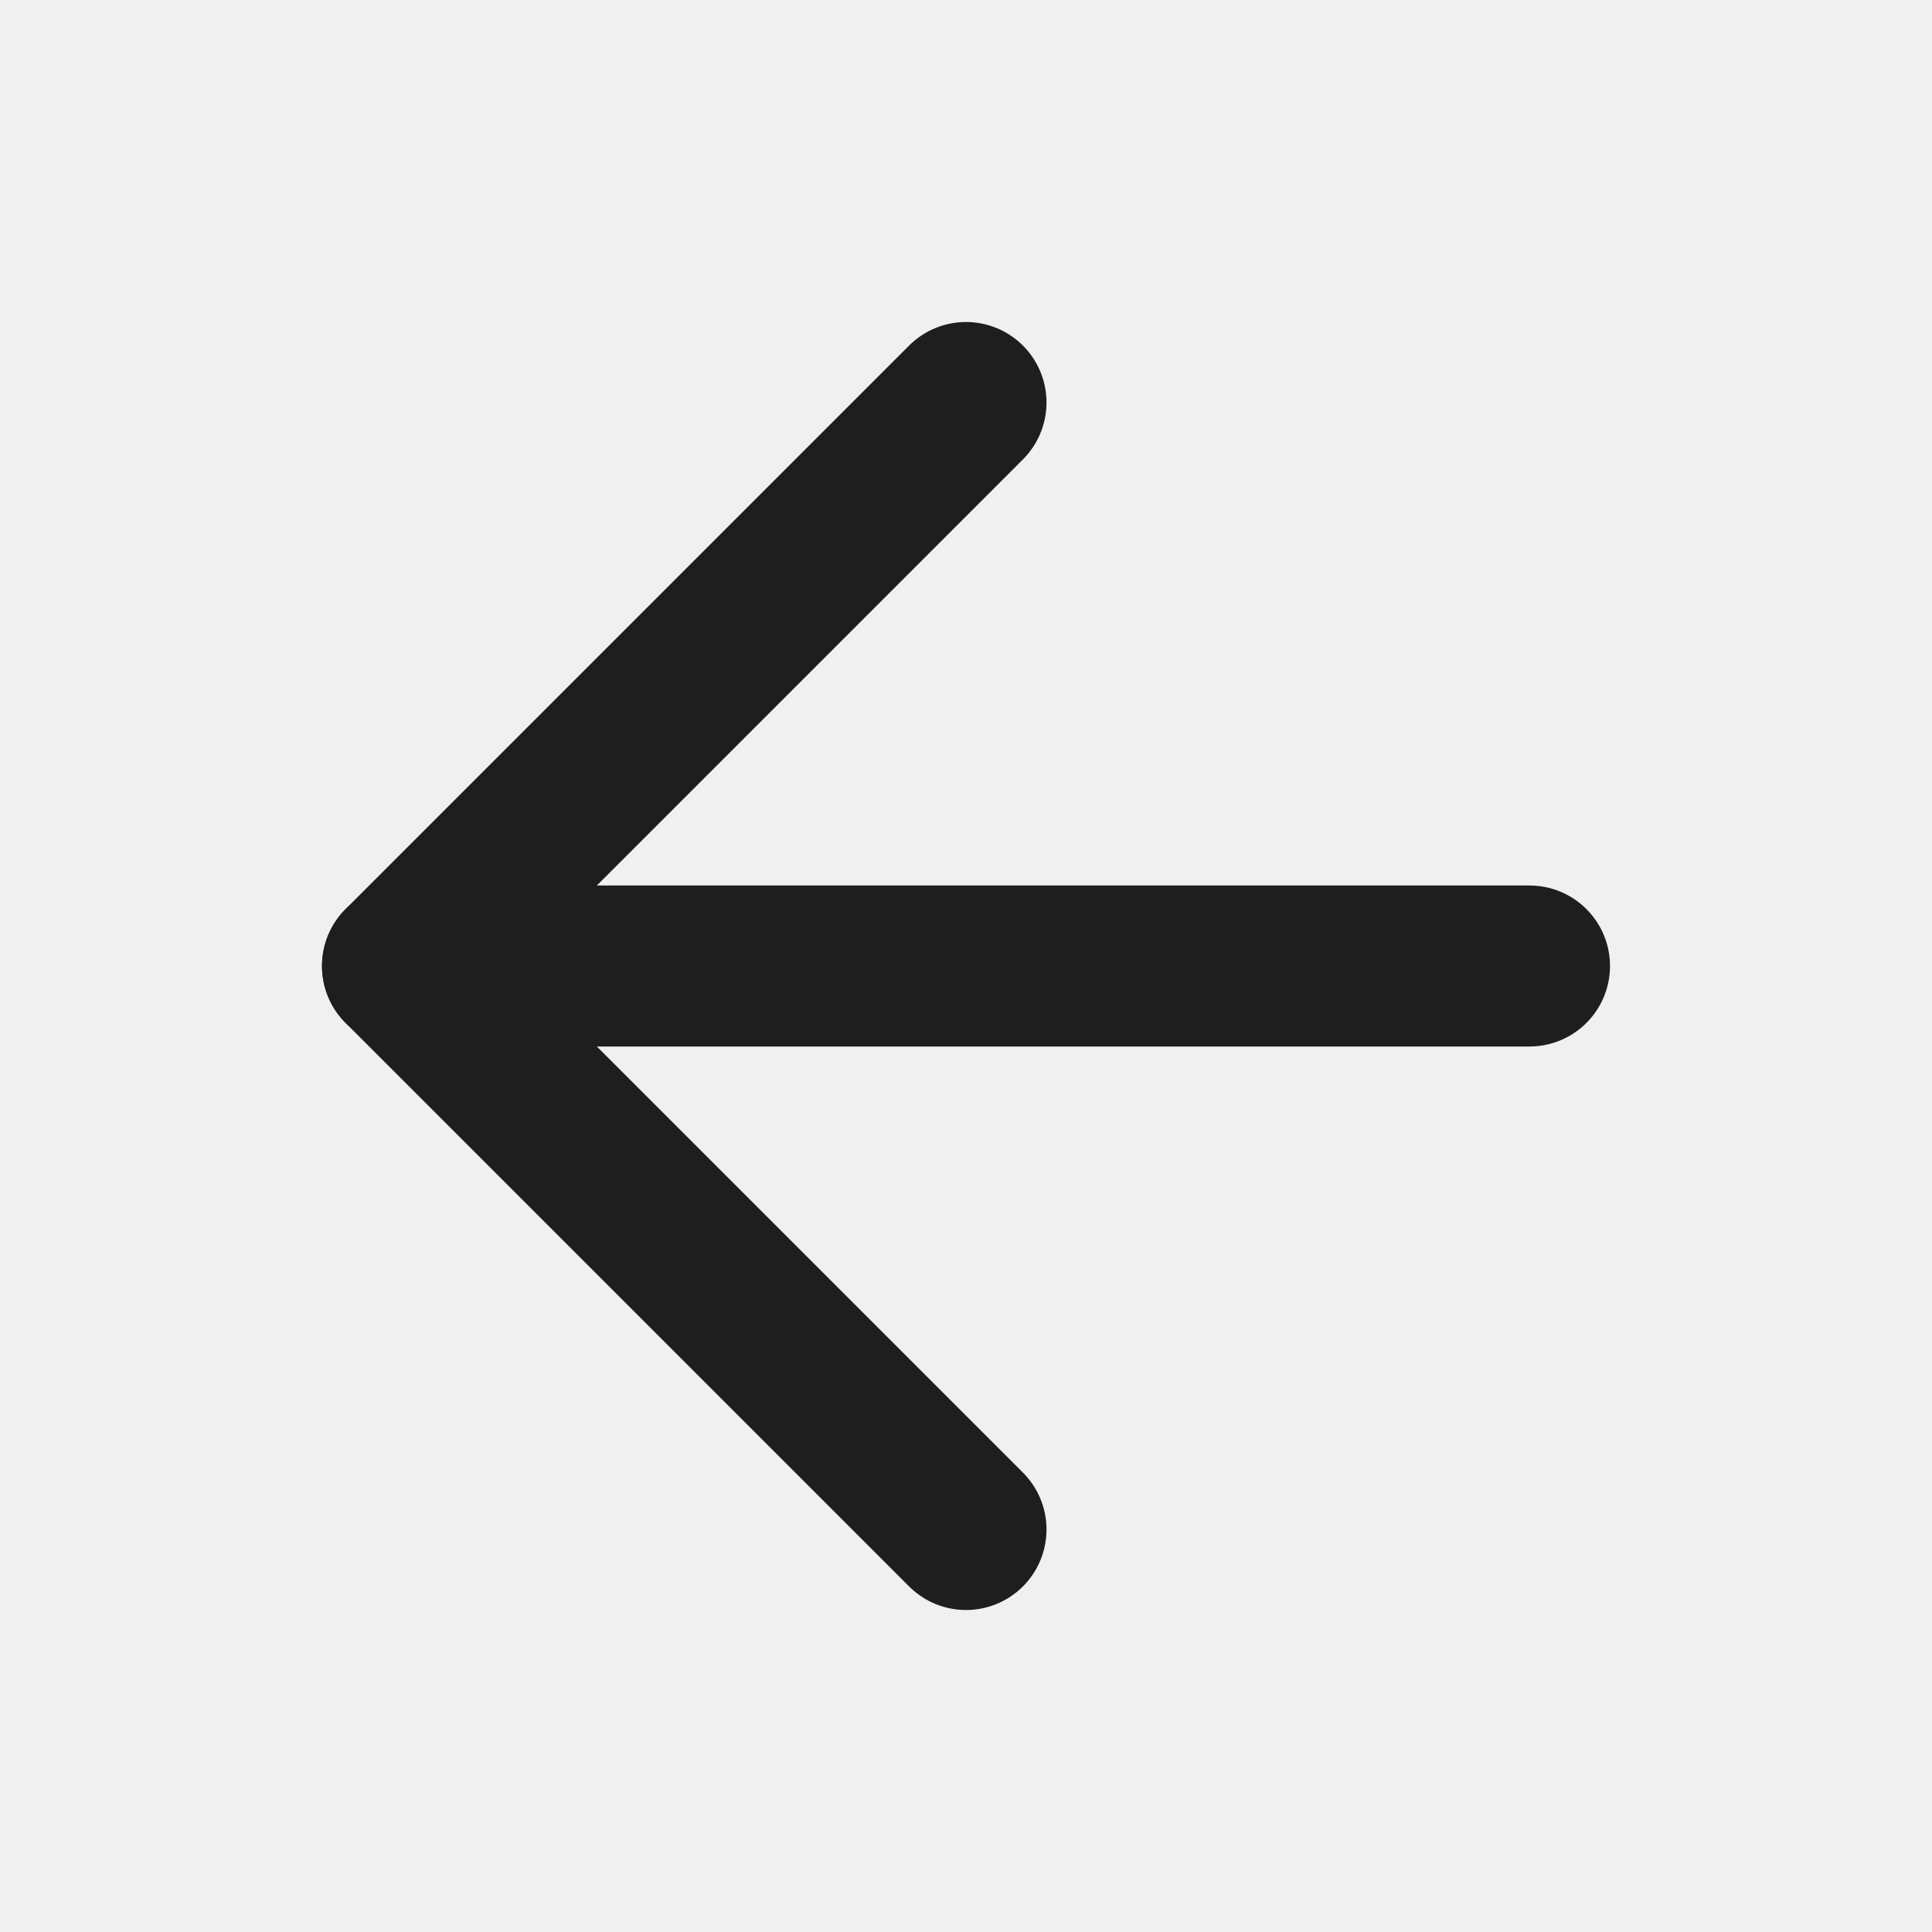
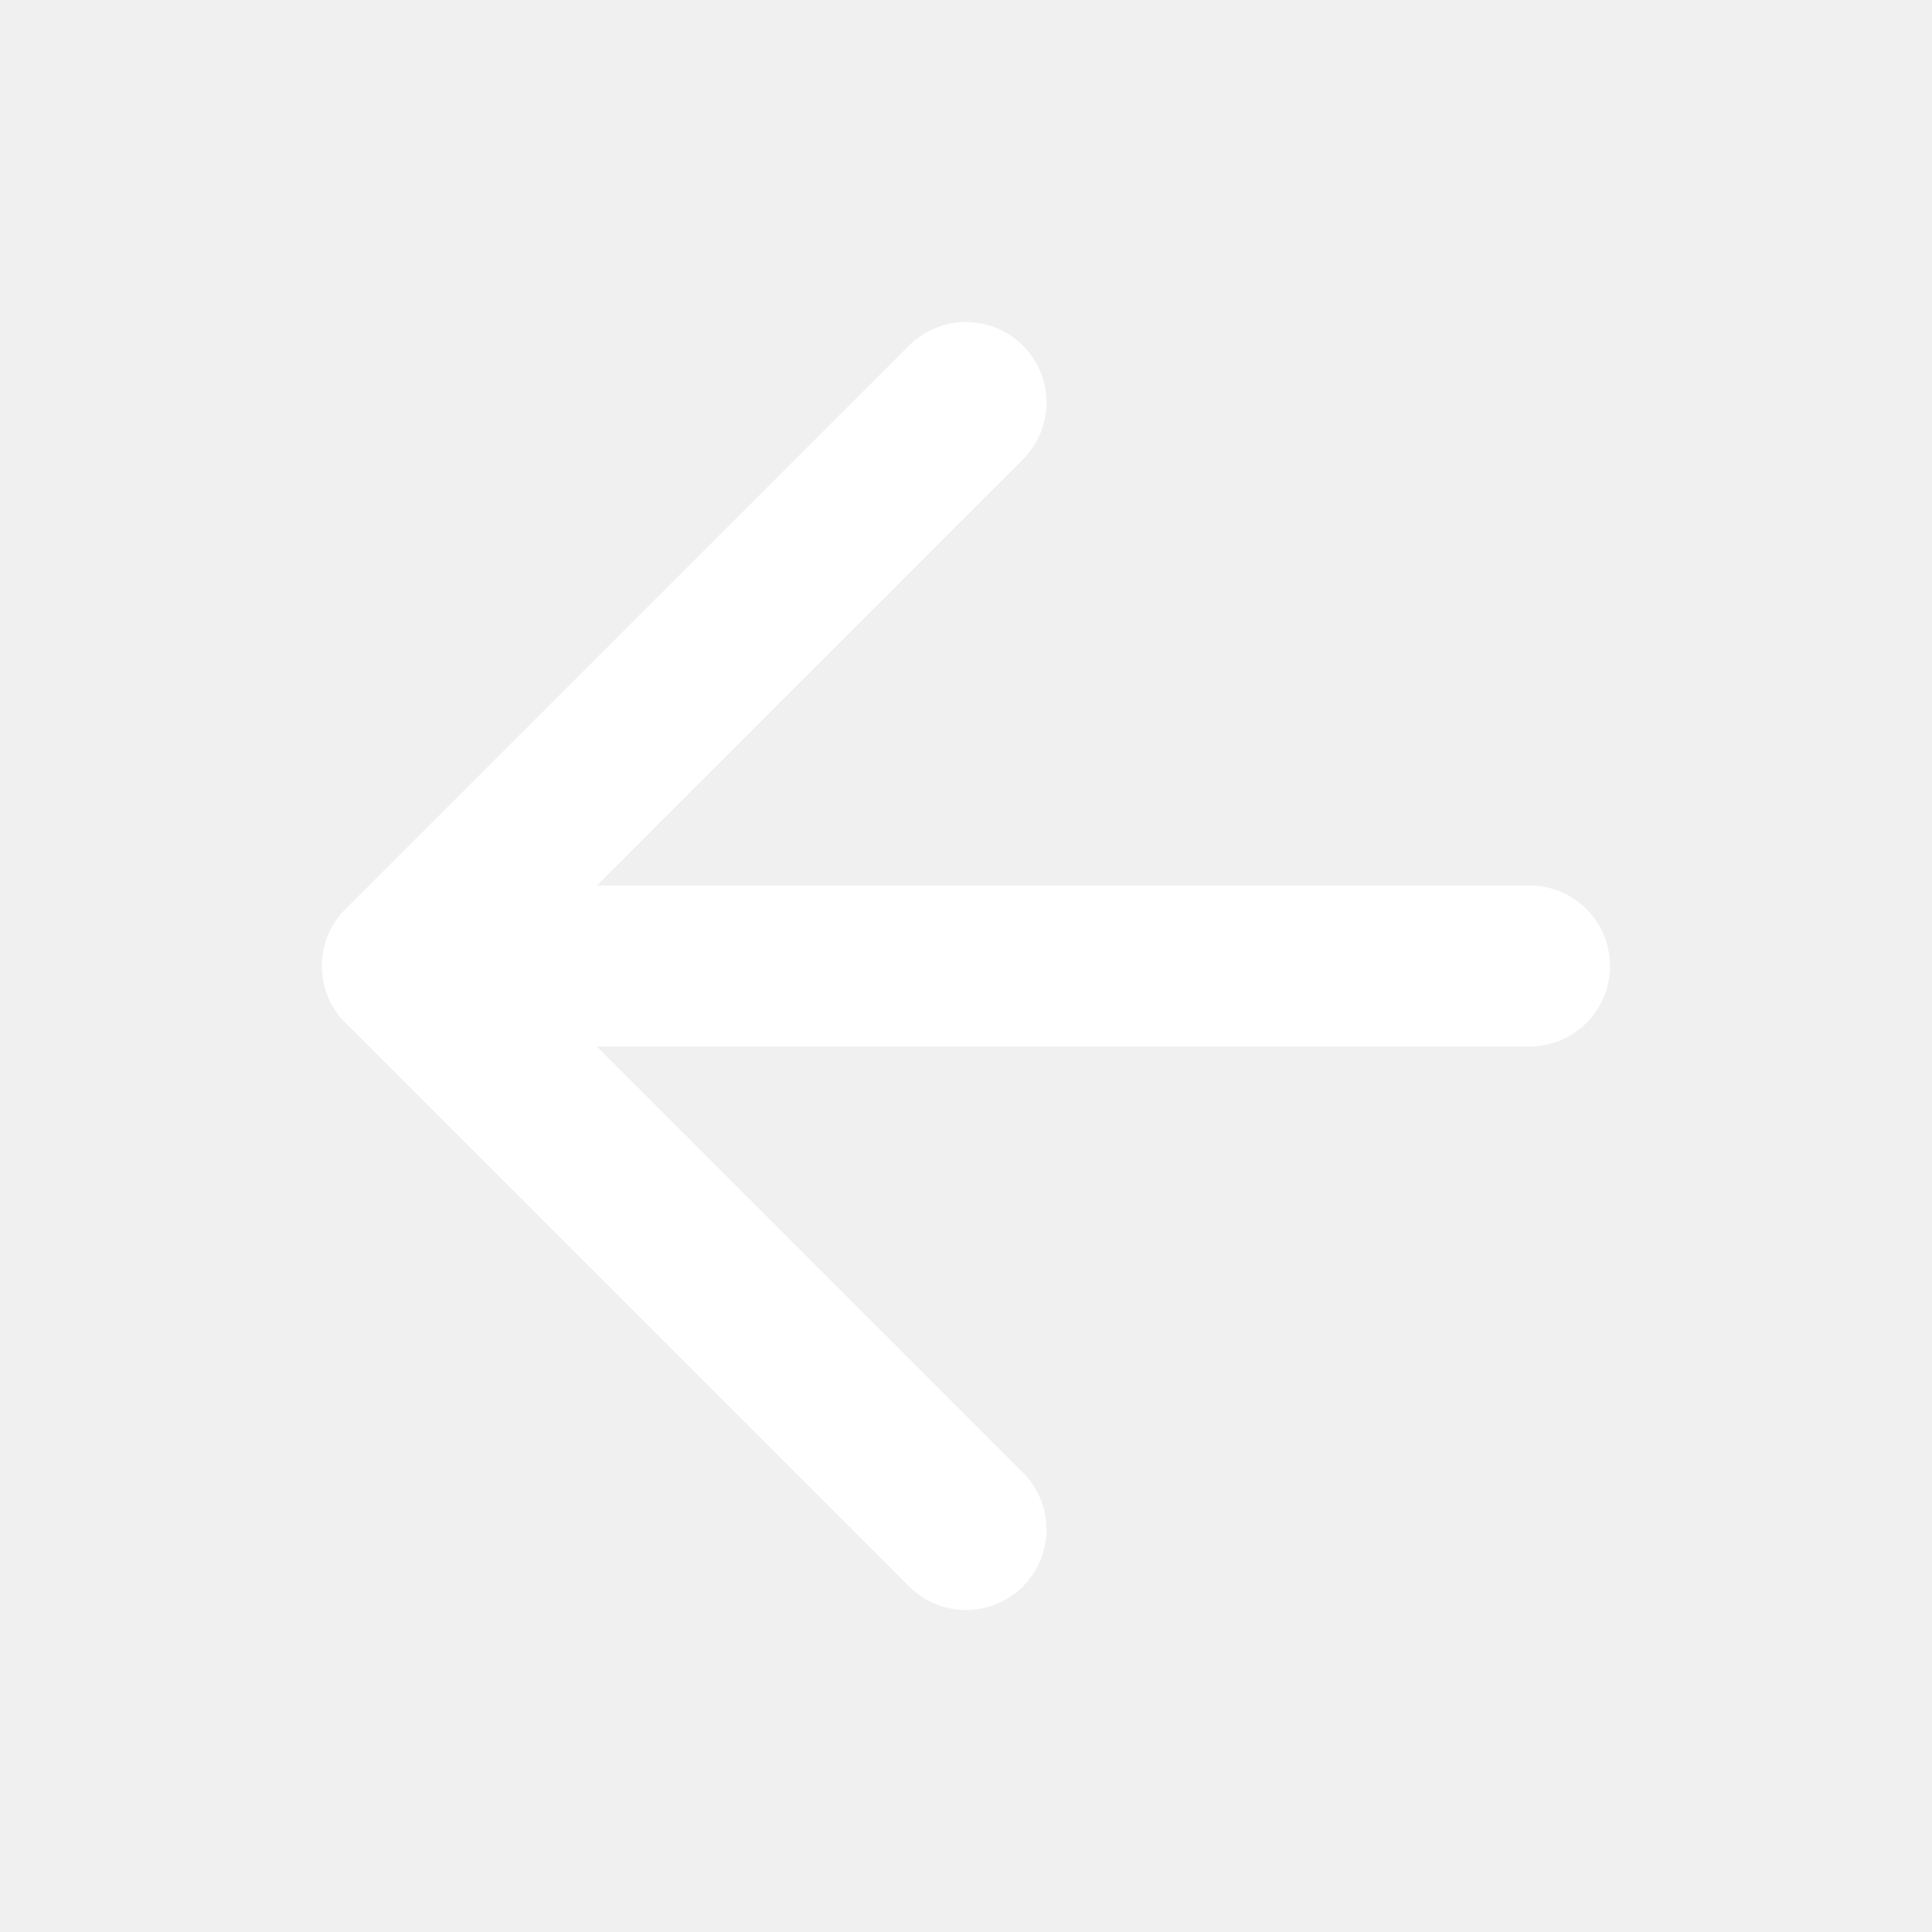
<svg xmlns="http://www.w3.org/2000/svg" width="36" height="36" viewBox="0 0 36 36" fill="none">
-   <path d="M28.5 18H7.5" stroke="#1E1E1E" stroke-width="3" stroke-linecap="round" stroke-linejoin="round" />
-   <path d="M18 28.5L7.5 18L18 7.5" stroke="#1E1E1E" stroke-width="3" stroke-linecap="round" stroke-linejoin="round" />
+   <path d="M28.5 18H7.5" stroke="white" stroke-width="3" stroke-linecap="round" stroke-linejoin="round" />
+   <path d="M18 28.5L7.5 18L18 7.5" stroke="white" stroke-width="3" stroke-linecap="round" stroke-linejoin="round" />
</svg>
